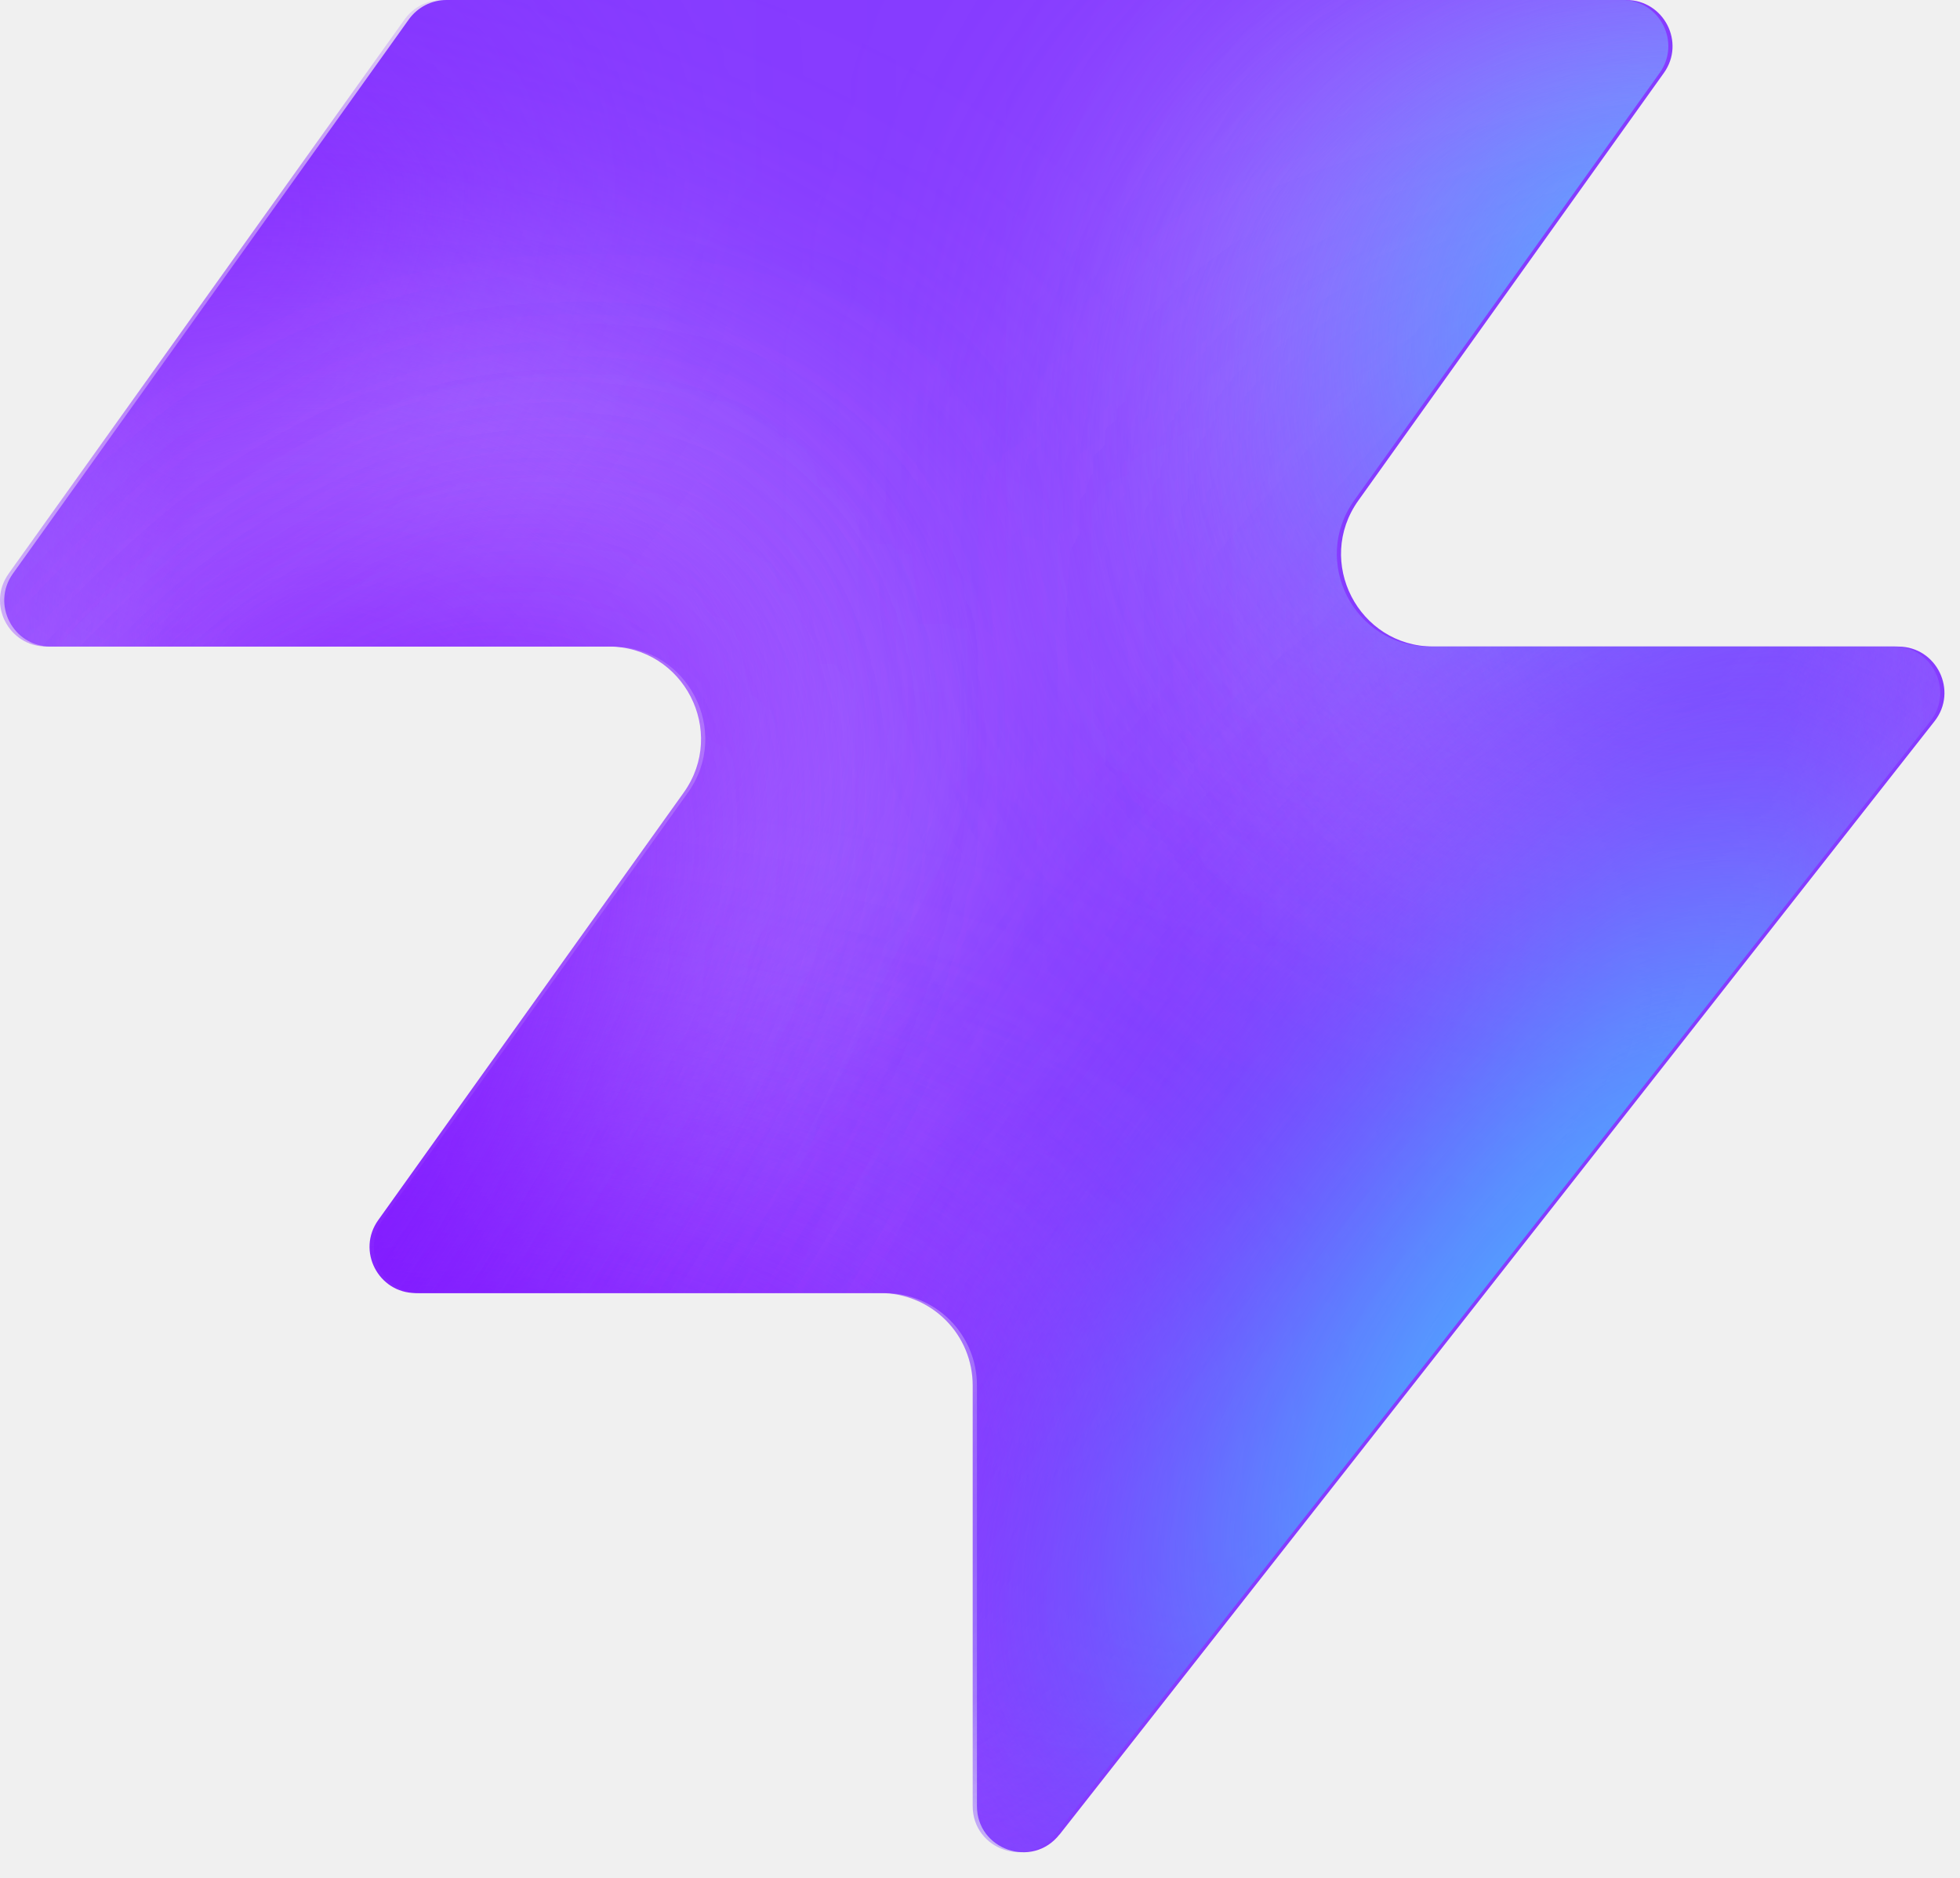
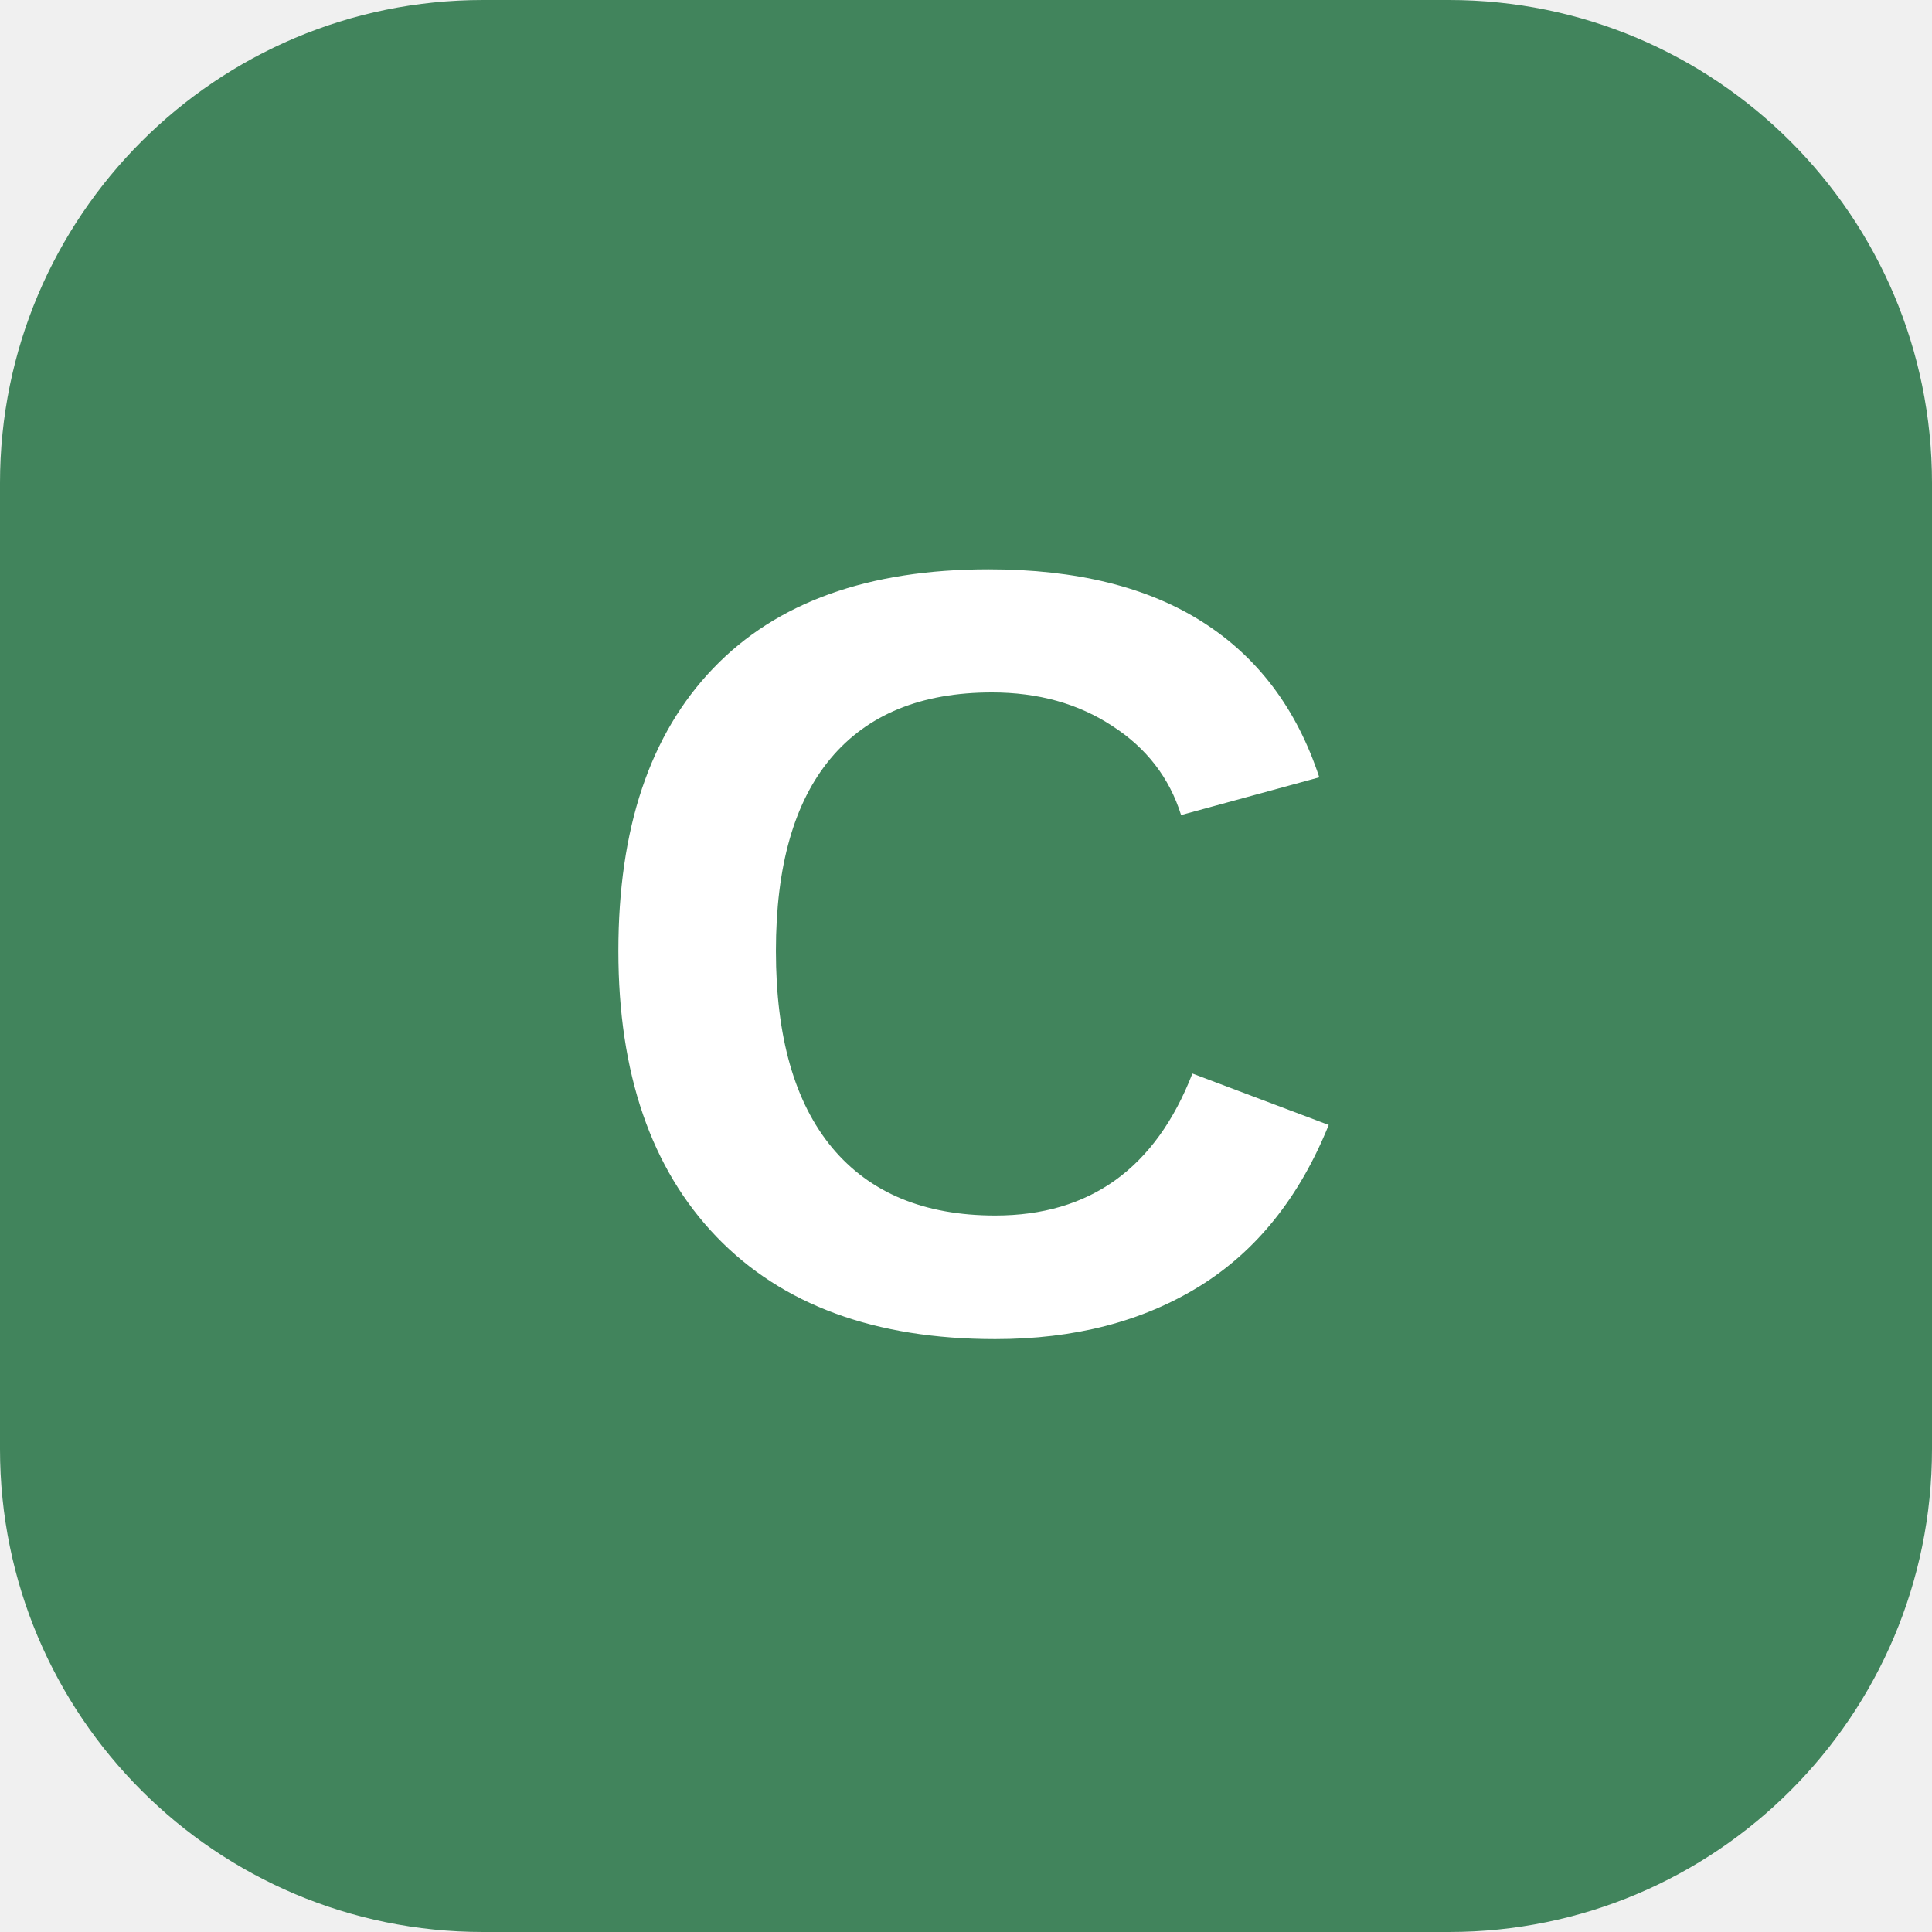
- <svg xmlns="http://www.w3.org/2000/svg" width="48" height="46" fill="none" viewBox="0 0 48 46">
-   <path fill="#863bff" d="M25.946 44.938c-.664.845-2.021.375-2.021-.698V33.937a2.26 2.26 0 0 0-2.262-2.262H10.287c-.92 0-1.456-1.04-.92-1.788l7.48-10.471c1.07-1.497 0-3.578-1.842-3.578H1.237c-.92 0-1.456-1.04-.92-1.788L10.013.474c.214-.297.556-.474.92-.474h28.894c.92 0 1.456 1.04.92 1.788l-7.48 10.471c-1.07 1.498 0 3.579 1.842 3.579h11.377c.943 0 1.473 1.088.89 1.83L25.947 44.94z" style="fill:#863bff;fill:color(display-p3 .525 .23 1);fill-opacity:1" />
-   <mask id="a" width="48" height="46" x="0" y="0" maskUnits="userSpaceOnUse" style="mask-type:alpha">
-     <path fill="#000" d="M25.842 44.938c-.664.844-2.021.375-2.021-.698V33.937a2.26 2.26 0 0 0-2.262-2.262H10.183c-.92 0-1.456-1.04-.92-1.788l7.48-10.471c1.07-1.498 0-3.579-1.842-3.579H1.133c-.92 0-1.456-1.04-.92-1.787L9.91.473c.214-.297.556-.474.92-.474h28.894c.92 0 1.456 1.04.92 1.788l-7.48 10.471c-1.07 1.498 0 3.578 1.842 3.578h11.377c.943 0 1.473 1.088.89 1.832L25.843 44.94z" style="fill:#000;fill-opacity:1" />
-   </mask>
-   <g mask="url(#a)">
-     <g filter="url(#b)">
-       <ellipse cx="5.508" cy="14.704" fill="#ede6ff" rx="5.508" ry="14.704" style="fill:#ede6ff;fill:color(display-p3 .927 .903 1);fill-opacity:1" transform="matrix(.00324 1 1 -.00324 -4.47 31.516)" />
-     </g>
-     <g filter="url(#c)">
-       <ellipse cx="10.399" cy="29.851" fill="#ede6ff" rx="10.399" ry="29.851" style="fill:#ede6ff;fill:color(display-p3 .927 .903 1);fill-opacity:1" transform="matrix(.00324 1 1 -.00324 -39.328 7.883)" />
-     </g>
-     <g filter="url(#d)">
-       <ellipse cx="5.508" cy="30.487" fill="#7e14ff" rx="5.508" ry="30.487" style="fill:#7e14ff;fill:color(display-p3 .492 .077 1);fill-opacity:1" transform="rotate(89.814 -25.913 -14.639)scale(1 -1)" />
-     </g>
-     <g filter="url(#e)">
-       <ellipse cx="5.508" cy="30.599" fill="#7e14ff" rx="5.508" ry="30.599" style="fill:#7e14ff;fill:color(display-p3 .492 .077 1);fill-opacity:1" transform="rotate(89.814 -32.644 -3.334)scale(1 -1)" />
-     </g>
-     <g filter="url(#f)">
-       <ellipse cx="5.508" cy="30.599" fill="#7e14ff" rx="5.508" ry="30.599" style="fill:#7e14ff;fill:color(display-p3 .492 .077 1);fill-opacity:1" transform="matrix(.00324 1 1 -.00324 -34.34 30.47)" />
-     </g>
-     <g filter="url(#g)">
-       <ellipse cx="14.072" cy="22.078" fill="#ede6ff" rx="14.072" ry="22.078" style="fill:#ede6ff;fill:color(display-p3 .927 .903 1);fill-opacity:1" transform="rotate(93.35 24.506 48.493)scale(-1 1)" />
-     </g>
-     <g filter="url(#h)">
-       <ellipse cx="3.47" cy="21.501" fill="#7e14ff" rx="3.47" ry="21.501" style="fill:#7e14ff;fill:color(display-p3 .492 .077 1);fill-opacity:1" transform="rotate(89.009 28.708 47.59)scale(-1 1)" />
-     </g>
-     <g filter="url(#i)">
-       <ellipse cx="3.47" cy="21.501" fill="#7e14ff" rx="3.47" ry="21.501" style="fill:#7e14ff;fill:color(display-p3 .492 .077 1);fill-opacity:1" transform="rotate(89.009 28.708 47.59)scale(-1 1)" />
-     </g>
-     <g filter="url(#j)">
-       <ellipse cx=".387" cy="8.972" fill="#7e14ff" rx="4.407" ry="29.108" style="fill:#7e14ff;fill:color(display-p3 .492 .077 1);fill-opacity:1" transform="rotate(39.51 .387 8.972)" />
-     </g>
-     <g filter="url(#k)">
-       <ellipse cx="47.523" cy="-6.092" fill="#7e14ff" rx="4.407" ry="29.108" style="fill:#7e14ff;fill:color(display-p3 .492 .077 1);fill-opacity:1" transform="rotate(37.892 47.523 -6.092)" />
-     </g>
-     <g filter="url(#l)">
-       <ellipse cx="41.412" cy="6.333" fill="#47bfff" rx="5.971" ry="9.665" style="fill:#47bfff;fill:color(display-p3 .28 .748 1);fill-opacity:1" transform="rotate(37.892 41.412 6.333)" />
-     </g>
-     <g filter="url(#m)">
-       <ellipse cx="-1.879" cy="38.332" fill="#7e14ff" rx="4.407" ry="29.108" style="fill:#7e14ff;fill:color(display-p3 .492 .077 1);fill-opacity:1" transform="rotate(37.892 -1.88 38.332)" />
-     </g>
-     <g filter="url(#n)">
-       <ellipse cx="-1.879" cy="38.332" fill="#7e14ff" rx="4.407" ry="29.108" style="fill:#7e14ff;fill:color(display-p3 .492 .077 1);fill-opacity:1" transform="rotate(37.892 -1.88 38.332)" />
-     </g>
-     <g filter="url(#o)">
-       <ellipse cx="35.651" cy="29.907" fill="#7e14ff" rx="4.407" ry="29.108" style="fill:#7e14ff;fill:color(display-p3 .492 .077 1);fill-opacity:1" transform="rotate(37.892 35.651 29.907)" />
-     </g>
-     <g filter="url(#p)">
-       <ellipse cx="38.418" cy="32.4" fill="#47bfff" rx="5.971" ry="15.297" style="fill:#47bfff;fill:color(display-p3 .28 .748 1);fill-opacity:1" transform="rotate(37.892 38.418 32.4)" />
-     </g>
-   </g>
-   <defs>
-     <filter id="b" width="60.045" height="41.654" x="-19.77" y="16.149" color-interpolation-filters="sRGB" filterUnits="userSpaceOnUse">
-       <feFlood flood-opacity="0" result="BackgroundImageFix" />
-       <feBlend in="SourceGraphic" in2="BackgroundImageFix" result="shape" />
-       <feGaussianBlur result="effect1_foregroundBlur_2002_17158" stdDeviation="7.659" />
-     </filter>
-     <filter id="c" width="90.34" height="51.437" x="-54.613" y="-7.533" color-interpolation-filters="sRGB" filterUnits="userSpaceOnUse">
-       <feFlood flood-opacity="0" result="BackgroundImageFix" />
-       <feBlend in="SourceGraphic" in2="BackgroundImageFix" result="shape" />
-       <feGaussianBlur result="effect1_foregroundBlur_2002_17158" stdDeviation="7.659" />
-     </filter>
-     <filter id="d" width="79.355" height="29.4" x="-49.64" y="2.03" color-interpolation-filters="sRGB" filterUnits="userSpaceOnUse">
-       <feFlood flood-opacity="0" result="BackgroundImageFix" />
-       <feBlend in="SourceGraphic" in2="BackgroundImageFix" result="shape" />
-       <feGaussianBlur result="effect1_foregroundBlur_2002_17158" stdDeviation="4.596" />
-     </filter>
-     <filter id="e" width="79.579" height="29.4" x="-45.045" y="20.029" color-interpolation-filters="sRGB" filterUnits="userSpaceOnUse">
-       <feFlood flood-opacity="0" result="BackgroundImageFix" />
-       <feBlend in="SourceGraphic" in2="BackgroundImageFix" result="shape" />
-       <feGaussianBlur result="effect1_foregroundBlur_2002_17158" stdDeviation="4.596" />
-     </filter>
-     <filter id="f" width="79.579" height="29.4" x="-43.513" y="21.178" color-interpolation-filters="sRGB" filterUnits="userSpaceOnUse">
-       <feFlood flood-opacity="0" result="BackgroundImageFix" />
-       <feBlend in="SourceGraphic" in2="BackgroundImageFix" result="shape" />
-       <feGaussianBlur result="effect1_foregroundBlur_2002_17158" stdDeviation="4.596" />
-     </filter>
-     <filter id="g" width="74.749" height="58.852" x="15.756" y="-17.901" color-interpolation-filters="sRGB" filterUnits="userSpaceOnUse">
-       <feFlood flood-opacity="0" result="BackgroundImageFix" />
-       <feBlend in="SourceGraphic" in2="BackgroundImageFix" result="shape" />
-       <feGaussianBlur result="effect1_foregroundBlur_2002_17158" stdDeviation="7.659" />
-     </filter>
-     <filter id="h" width="61.377" height="25.362" x="23.548" y="2.284" color-interpolation-filters="sRGB" filterUnits="userSpaceOnUse">
-       <feFlood flood-opacity="0" result="BackgroundImageFix" />
-       <feBlend in="SourceGraphic" in2="BackgroundImageFix" result="shape" />
-       <feGaussianBlur result="effect1_foregroundBlur_2002_17158" stdDeviation="4.596" />
-     </filter>
-     <filter id="i" width="61.377" height="25.362" x="23.548" y="2.284" color-interpolation-filters="sRGB" filterUnits="userSpaceOnUse">
-       <feFlood flood-opacity="0" result="BackgroundImageFix" />
-       <feBlend in="SourceGraphic" in2="BackgroundImageFix" result="shape" />
-       <feGaussianBlur result="effect1_foregroundBlur_2002_17158" stdDeviation="4.596" />
-     </filter>
-     <filter id="j" width="56.045" height="63.649" x="-27.636" y="-22.853" color-interpolation-filters="sRGB" filterUnits="userSpaceOnUse">
-       <feFlood flood-opacity="0" result="BackgroundImageFix" />
-       <feBlend in="SourceGraphic" in2="BackgroundImageFix" result="shape" />
-       <feGaussianBlur result="effect1_foregroundBlur_2002_17158" stdDeviation="4.596" />
-     </filter>
-     <filter id="k" width="54.814" height="64.646" x="20.116" y="-38.415" color-interpolation-filters="sRGB" filterUnits="userSpaceOnUse">
-       <feFlood flood-opacity="0" result="BackgroundImageFix" />
-       <feBlend in="SourceGraphic" in2="BackgroundImageFix" result="shape" />
-       <feGaussianBlur result="effect1_foregroundBlur_2002_17158" stdDeviation="4.596" />
-     </filter>
-     <filter id="l" width="33.541" height="35.313" x="24.641" y="-11.323" color-interpolation-filters="sRGB" filterUnits="userSpaceOnUse">
-       <feFlood flood-opacity="0" result="BackgroundImageFix" />
-       <feBlend in="SourceGraphic" in2="BackgroundImageFix" result="shape" />
-       <feGaussianBlur result="effect1_foregroundBlur_2002_17158" stdDeviation="4.596" />
-     </filter>
-     <filter id="m" width="54.814" height="64.646" x="-29.286" y="6.009" color-interpolation-filters="sRGB" filterUnits="userSpaceOnUse">
-       <feFlood flood-opacity="0" result="BackgroundImageFix" />
-       <feBlend in="SourceGraphic" in2="BackgroundImageFix" result="shape" />
-       <feGaussianBlur result="effect1_foregroundBlur_2002_17158" stdDeviation="4.596" />
-     </filter>
-     <filter id="n" width="54.814" height="64.646" x="-29.286" y="6.009" color-interpolation-filters="sRGB" filterUnits="userSpaceOnUse">
-       <feFlood flood-opacity="0" result="BackgroundImageFix" />
-       <feBlend in="SourceGraphic" in2="BackgroundImageFix" result="shape" />
-       <feGaussianBlur result="effect1_foregroundBlur_2002_17158" stdDeviation="4.596" />
-     </filter>
-     <filter id="o" width="54.814" height="64.646" x="8.244" y="-2.416" color-interpolation-filters="sRGB" filterUnits="userSpaceOnUse">
-       <feFlood flood-opacity="0" result="BackgroundImageFix" />
-       <feBlend in="SourceGraphic" in2="BackgroundImageFix" result="shape" />
-       <feGaussianBlur result="effect1_foregroundBlur_2002_17158" stdDeviation="4.596" />
-     </filter>
-     <filter id="p" width="39.409" height="43.623" x="18.713" y="10.588" color-interpolation-filters="sRGB" filterUnits="userSpaceOnUse">
-       <feFlood flood-opacity="0" result="BackgroundImageFix" />
-       <feBlend in="SourceGraphic" in2="BackgroundImageFix" result="shape" />
-       <feGaussianBlur result="effect1_foregroundBlur_2002_17158" stdDeviation="4.596" />
-     </filter>
-   </defs>
+ <svg xmlns="http://www.w3.org/2000/svg" viewBox="0 0 64 64">
+   <rect width="64" height="64" rx="16" fill="#41845c" />
+   <text x="32" y="44" text-anchor="middle" font-family="Arial, sans-serif" font-size="36" font-weight="700" fill="#fff">C</text>
</svg>
